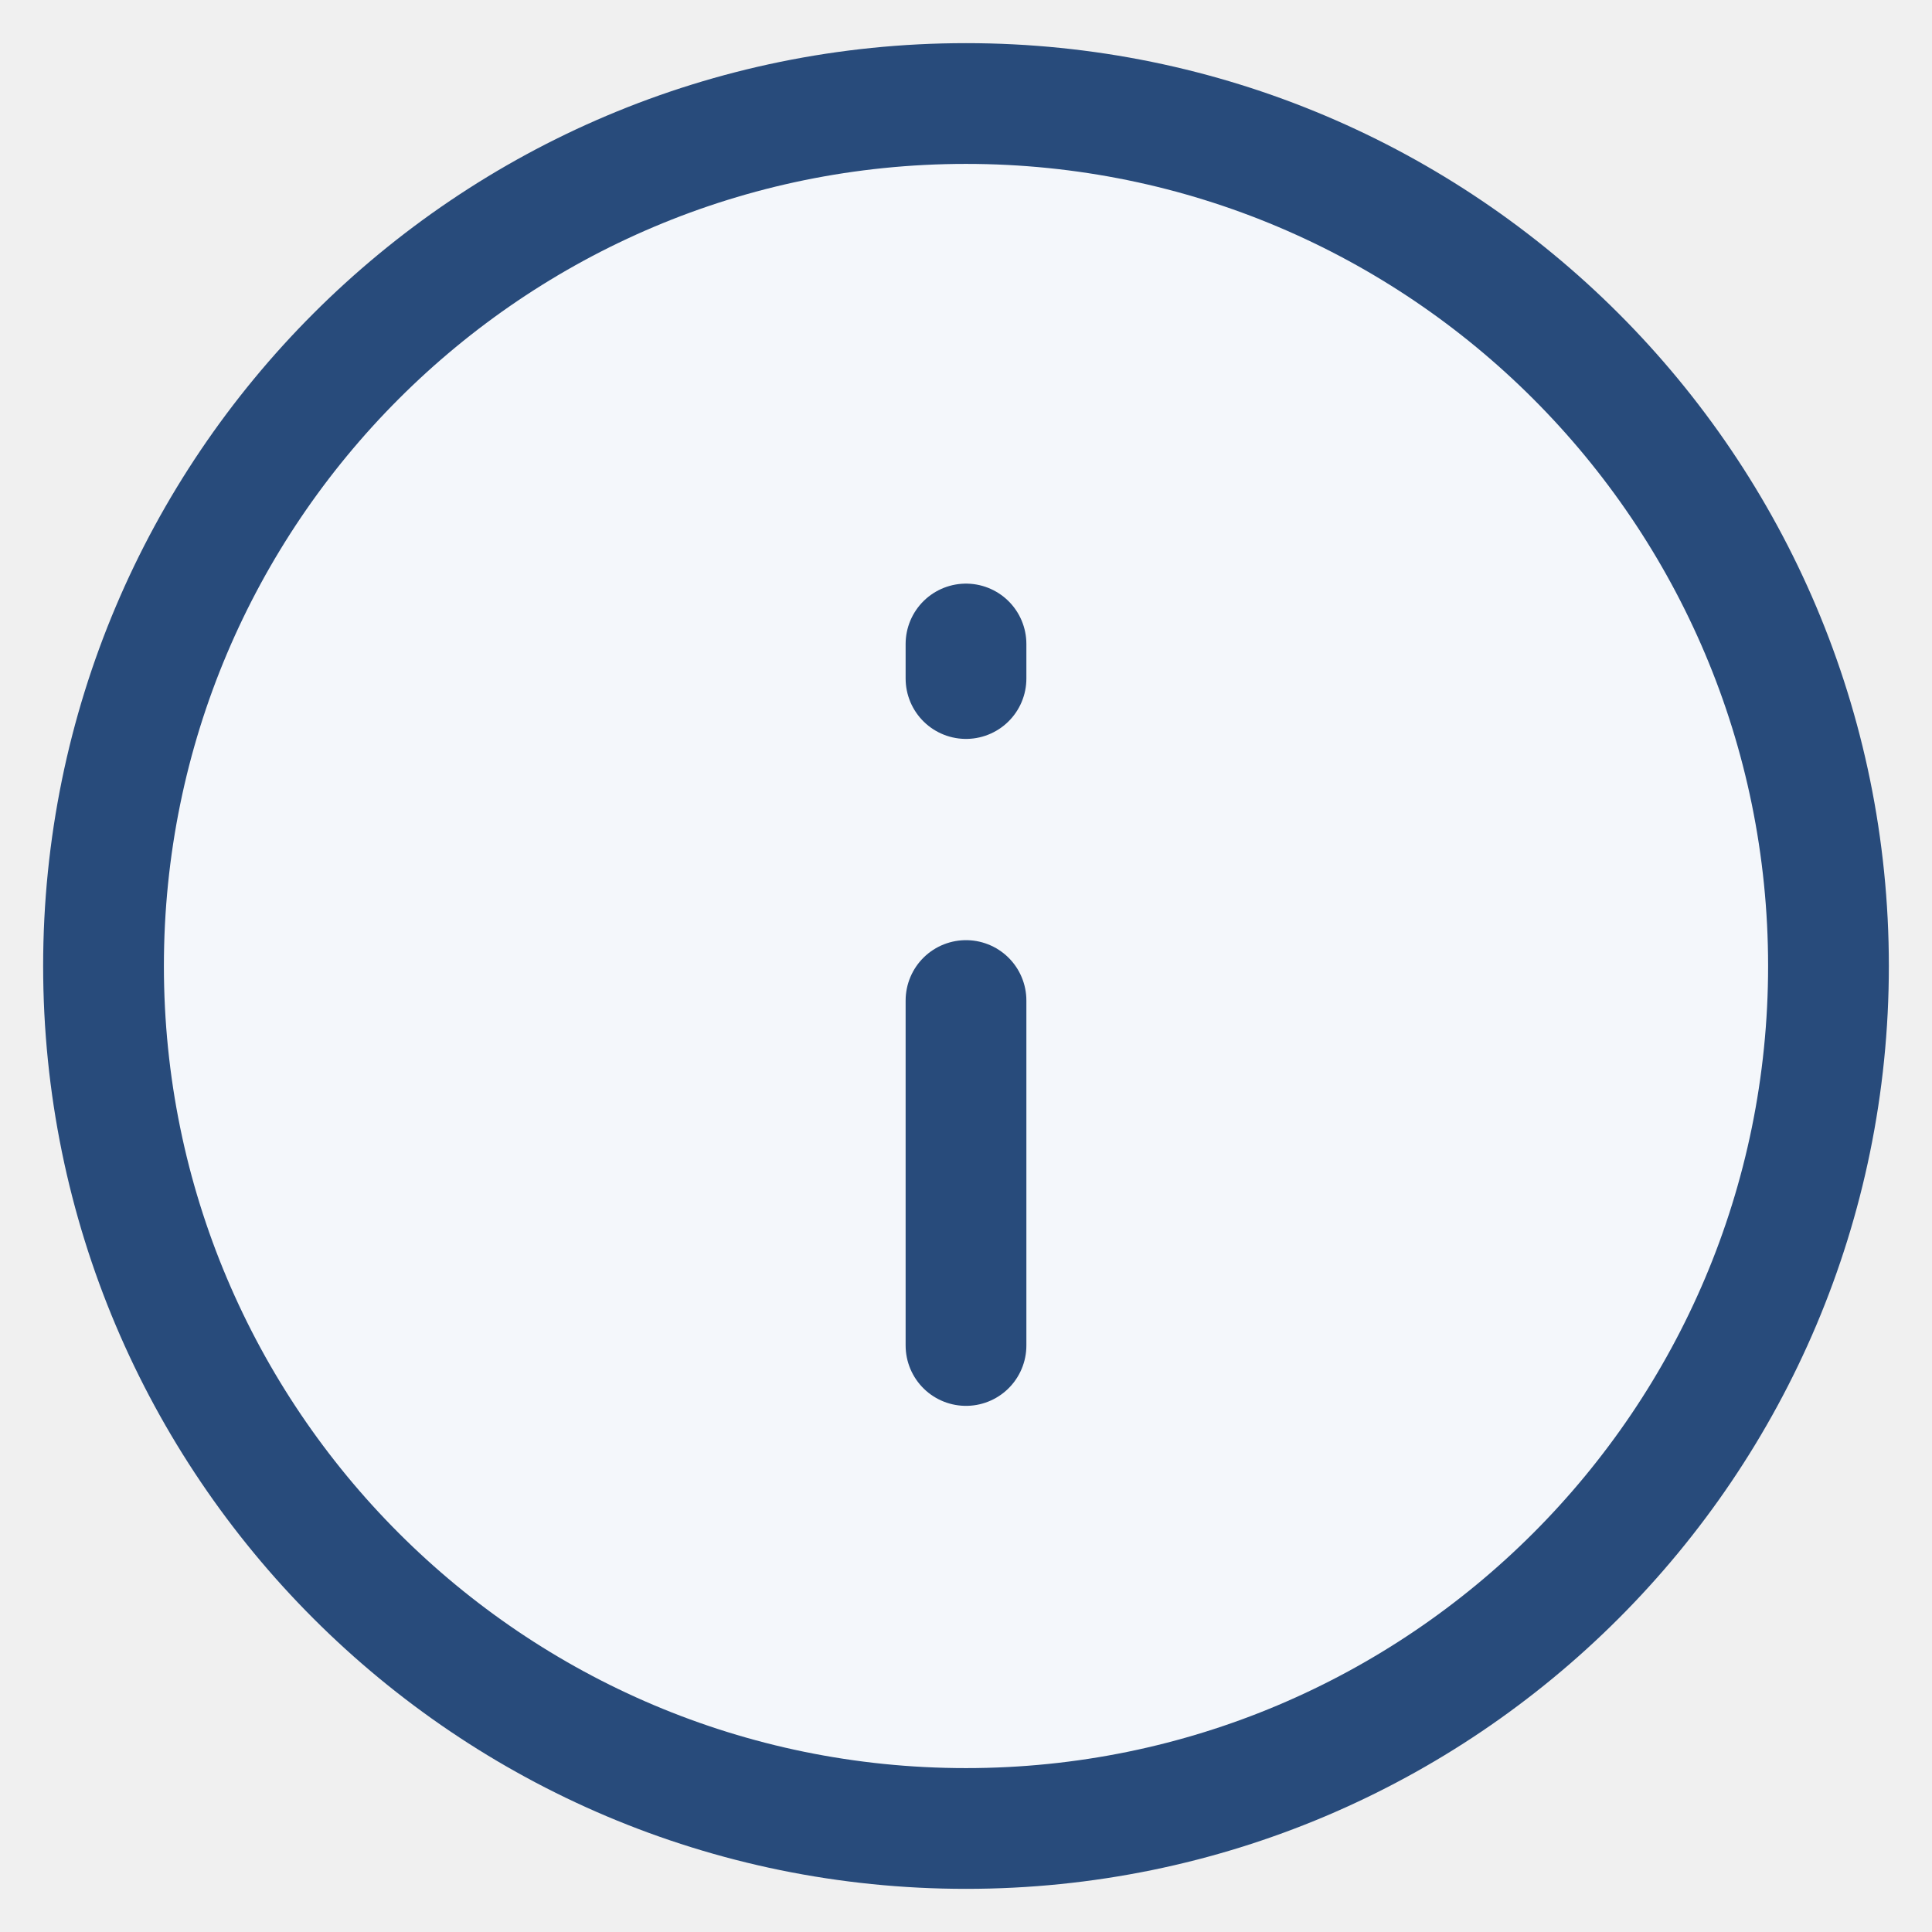
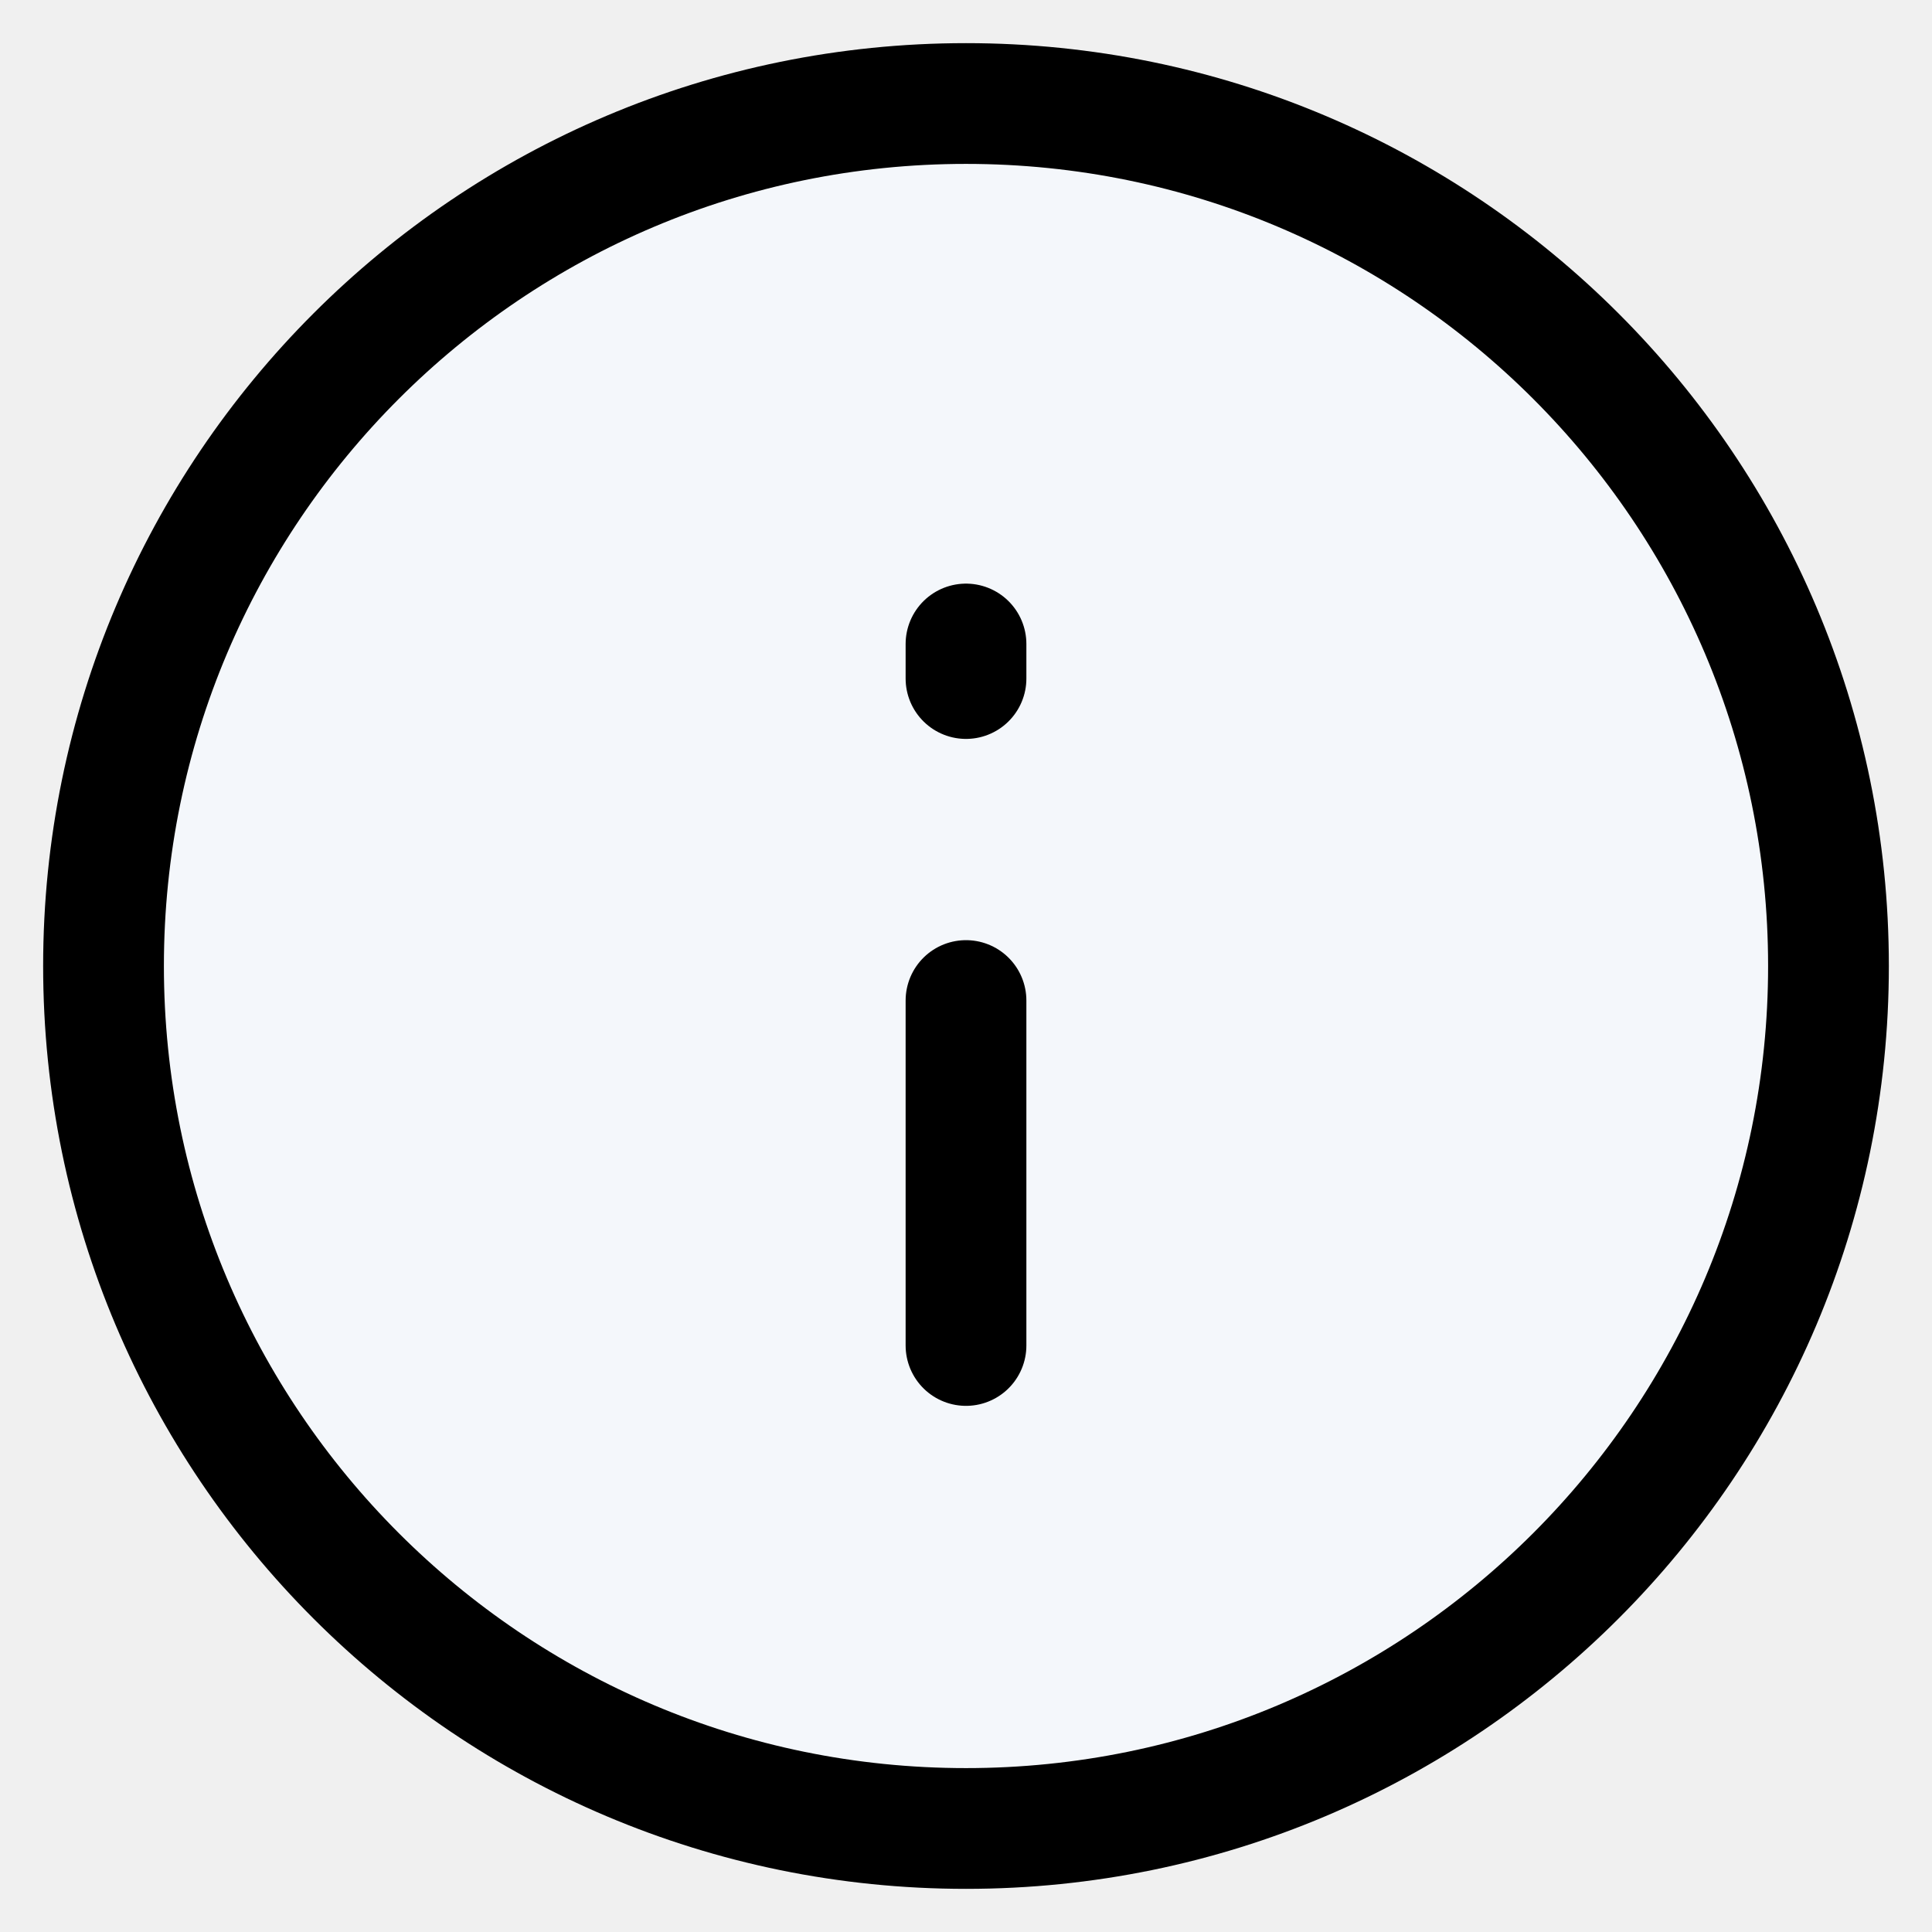
<svg xmlns="http://www.w3.org/2000/svg" width="24" height="24" viewBox="0 0 24 24" fill="none">
  <g clip-path="url(#clip0_272_46420)">
-     <path d="M12 22.714C17.917 22.714 22.714 17.917 22.714 12C22.714 6.083 17.917 1.286 12 1.286C6.083 1.286 1.286 6.083 1.286 12C1.286 17.917 6.083 22.714 12 22.714Z" fill="#F4F7FB" stroke="#284B7B" stroke-width="1.5" stroke-linecap="round" stroke-linejoin="round" />
-     <path d="M12 8V8.429" stroke="#284B7B" stroke-width="1.5" stroke-linecap="round" stroke-linejoin="round" />
-     <path d="M12 12.429V16.714" stroke="#284B7B" stroke-width="1.5" stroke-linecap="round" stroke-linejoin="round" />
+     <path d="M12 22.714C17.917 22.714 22.714 17.917 22.714 12C22.714 6.083 17.917 1.286 12 1.286C6.083 1.286 1.286 6.083 1.286 12C1.286 17.917 6.083 22.714 12 22.714Z" fill="#F4F7FB" stroke="currentColor" stroke-width="1.5" stroke-linecap="round" stroke-linejoin="round" />
+     <path d="M12 8V8.429" stroke="currentColor" stroke-width="1.5" stroke-linecap="round" stroke-linejoin="round" />
+     <path d="M12 12.429V16.714" stroke="currentColor" stroke-width="1.5" stroke-linecap="round" stroke-linejoin="round" />
  </g>
  <defs>
    <clipPath id="clip0_272_46420">
      <rect width="24" height="24" fill="white" />
    </clipPath>
  </defs>
</svg>
